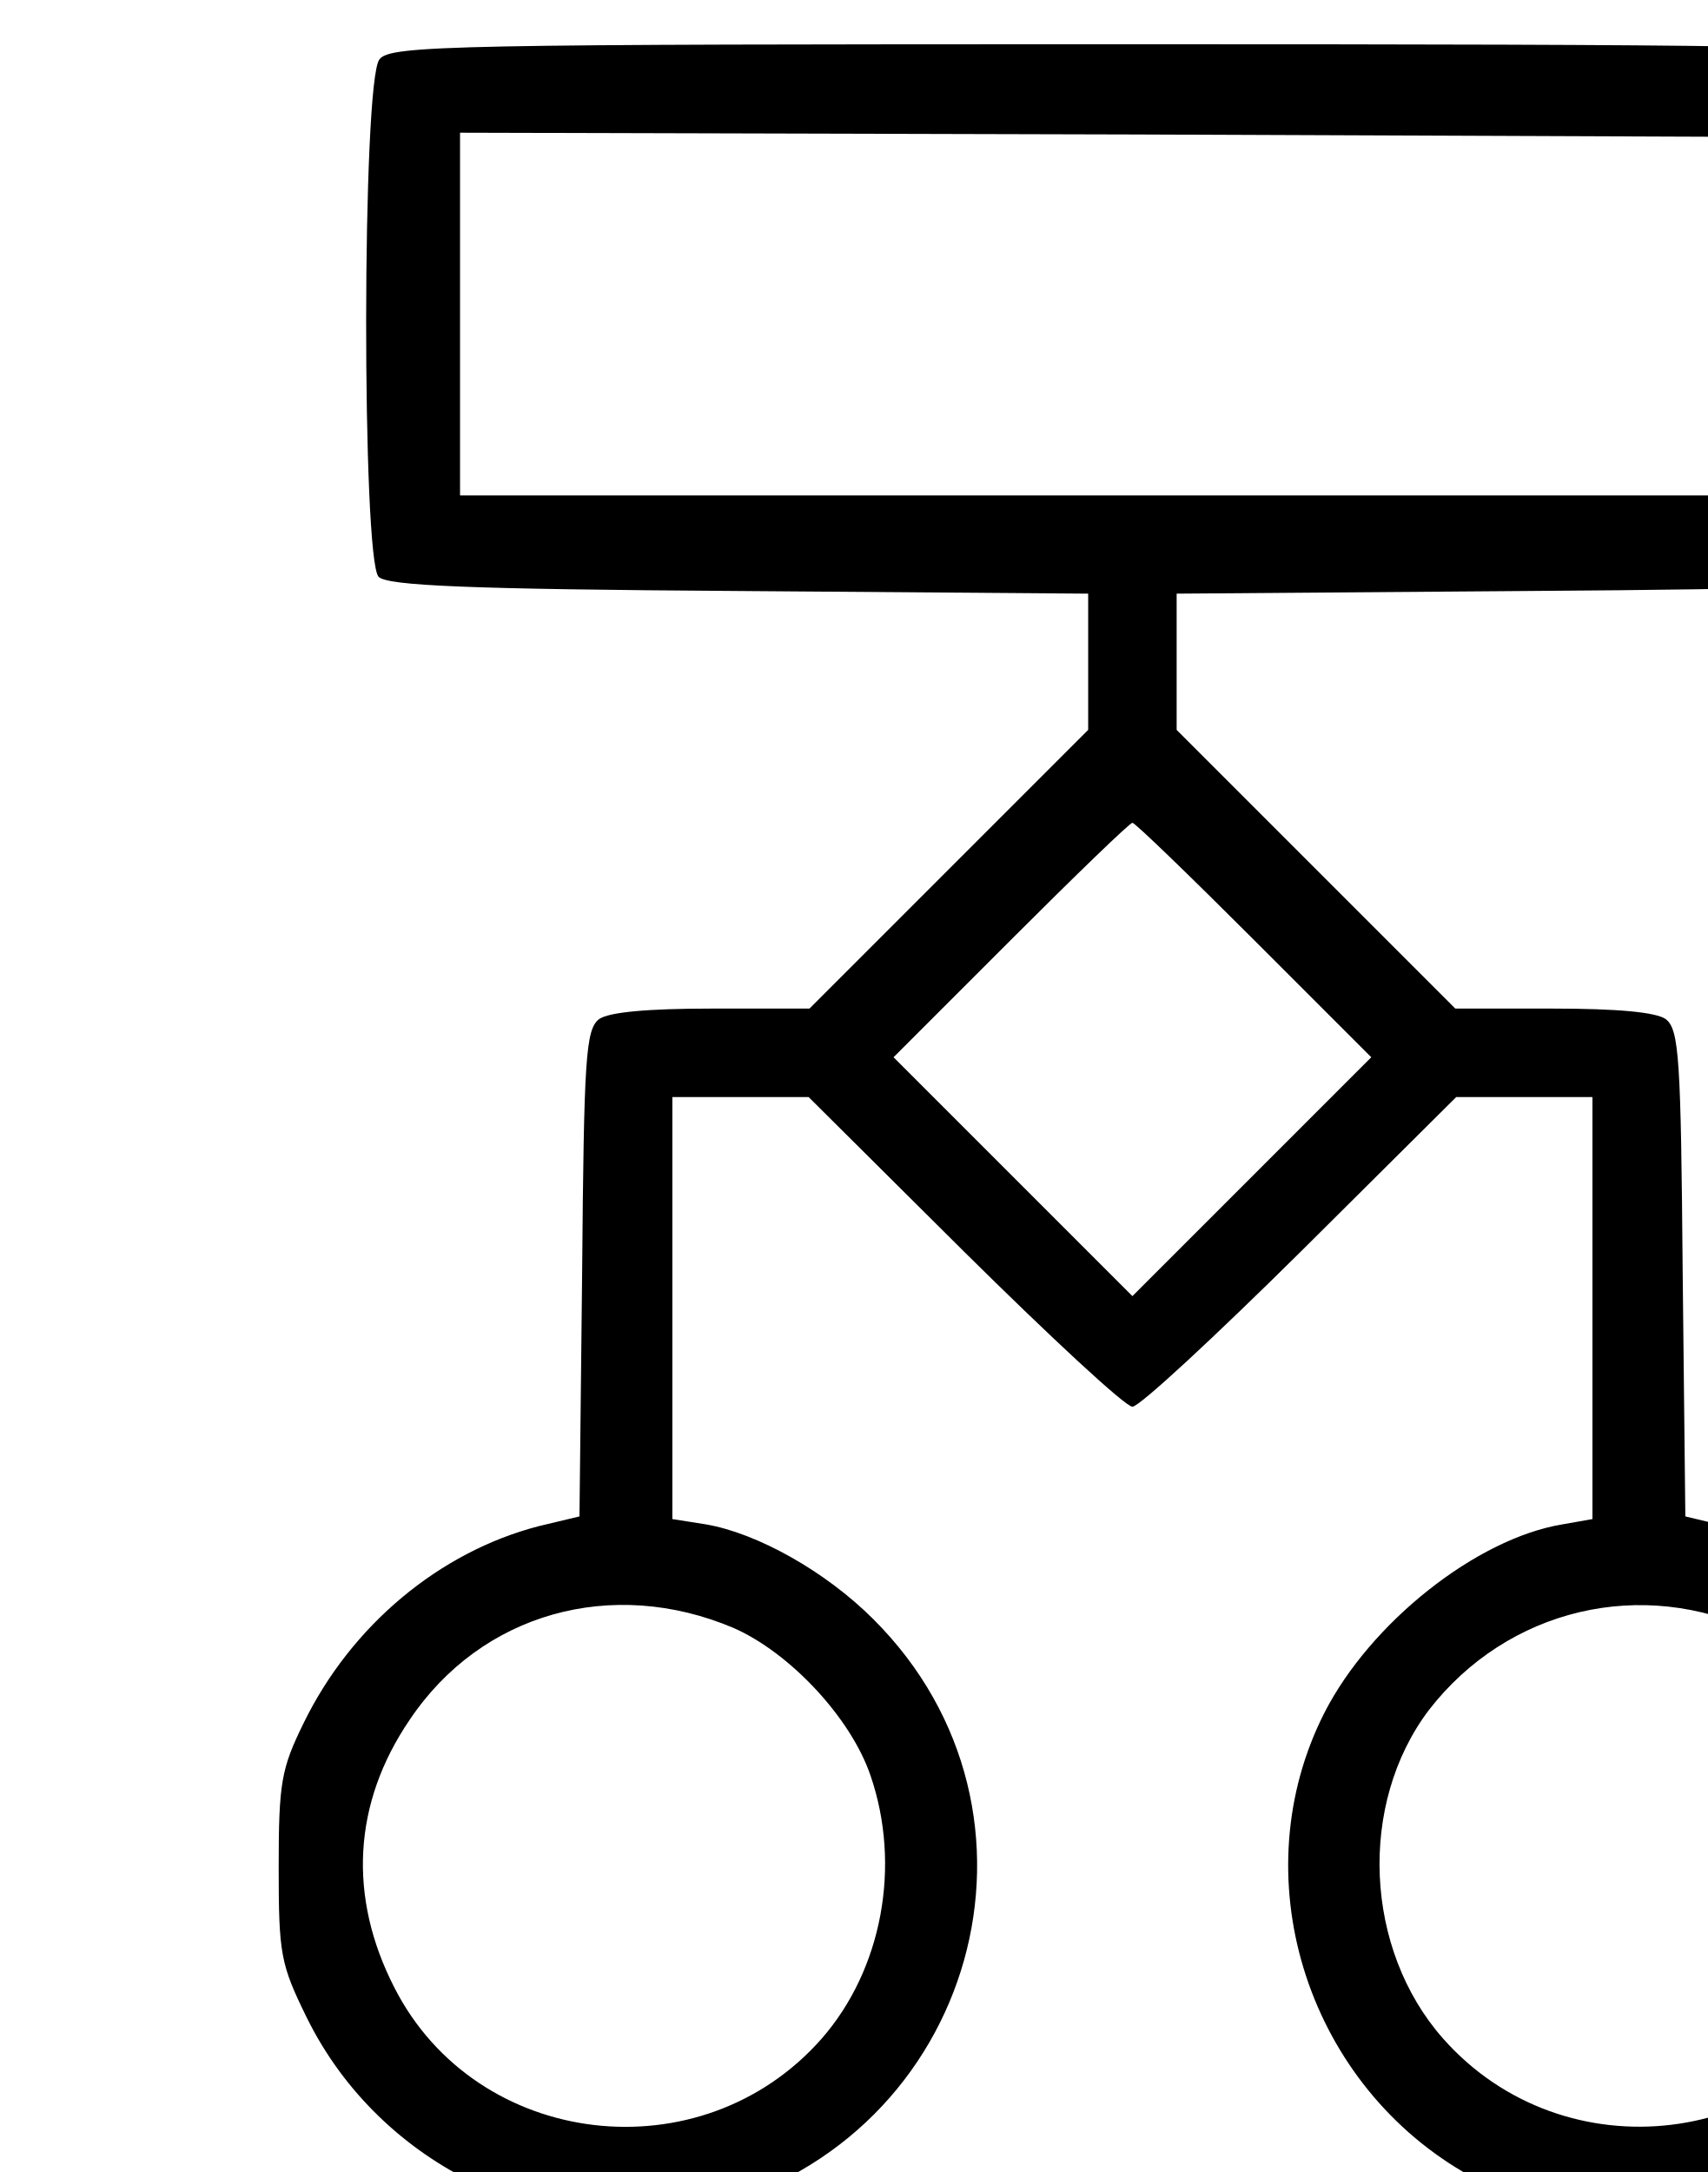
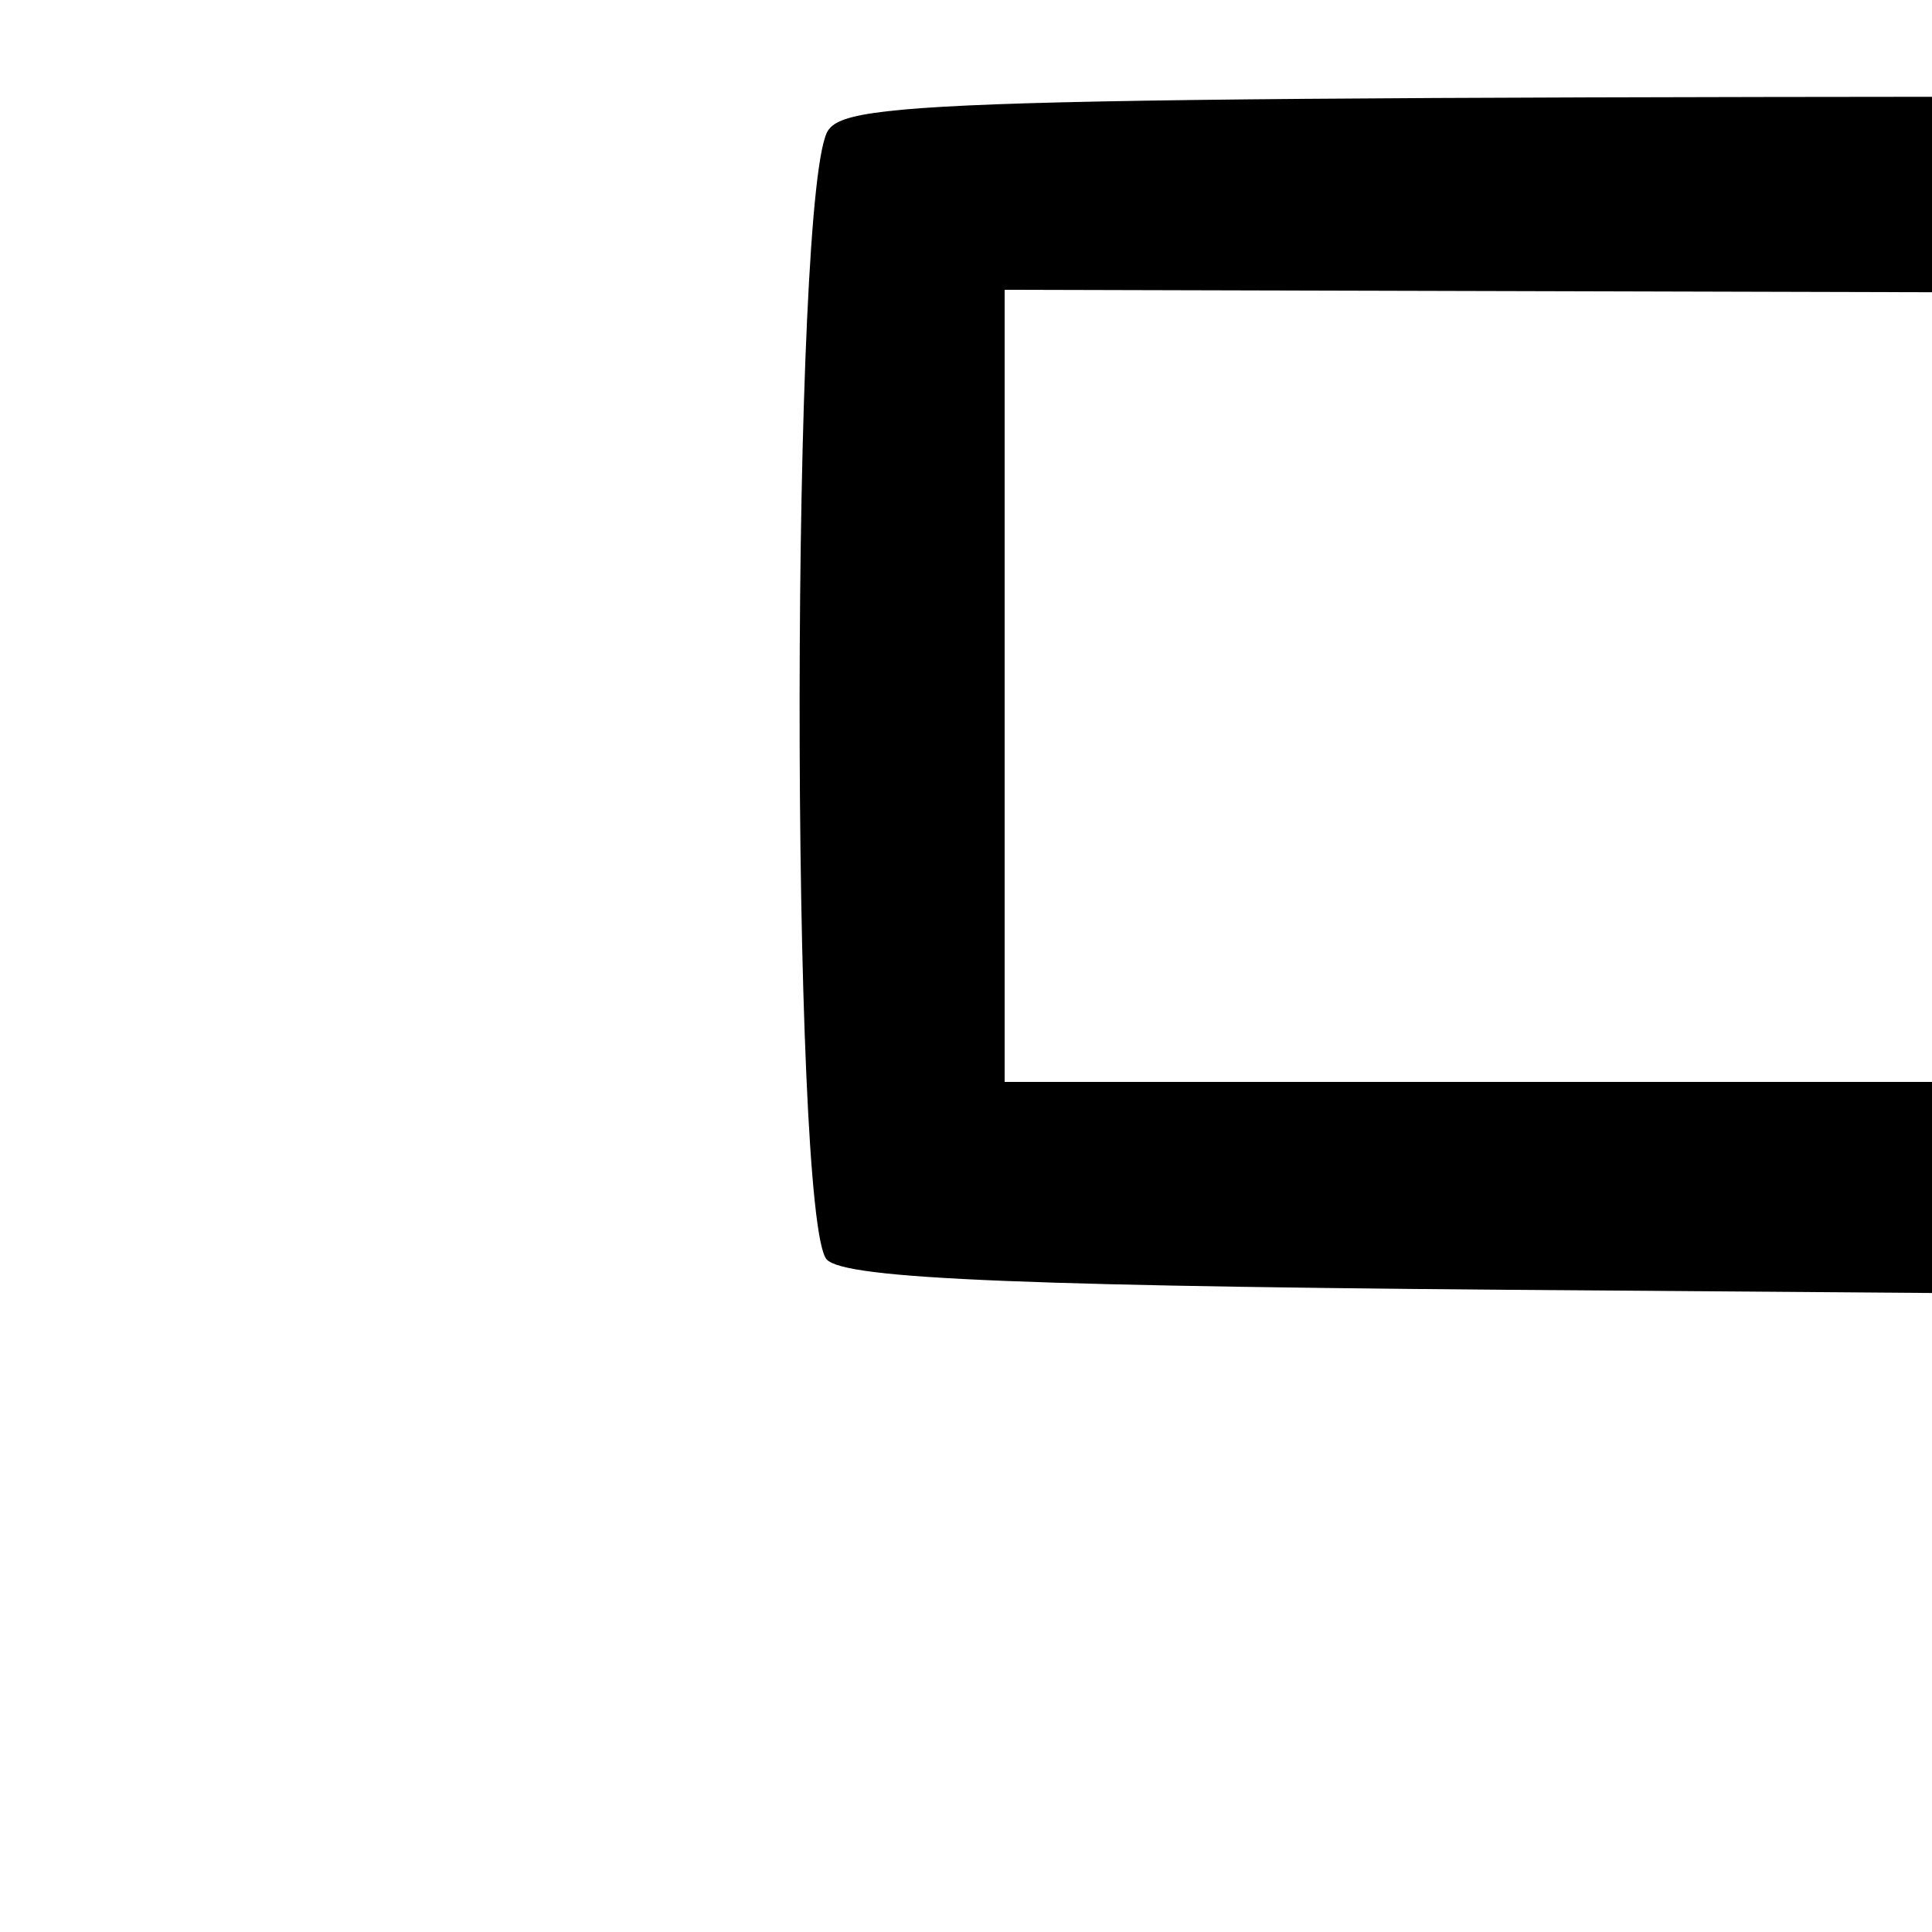
- <svg xmlns="http://www.w3.org/2000/svg" version="1.0" preserveAspectRatio="xMidYMid meet">
+ <svg xmlns="http://www.w3.org/2000/svg" version="1.0" viewBox="0 0 100 100" preserveAspectRatio="xMidYMid meet">
  <g transform="translate(0,256) scale(0.1,-0.1)" fill="#000000" stroke="none">
    <path d="M429 2493 c-20 -23 -20 -566 -1 -585 10 -10 100 -14 407 -16 l395 -3 0 -77 0 -77 -158 -158 -157 -157 -111 0 c-72 0 -116 -4 -127 -12 -15 -12 -17 -44 -19 -287 l-3 -275 -46 -11 c-112 -29 -212 -112 -266 -223 -25 -51 -28 -67 -28 -162 0 -99 2 -110 32 -171 83 -168 276 -260 453 -215 303 78 407 447 187 666 -54 54 -131 97 -189 107 l-38 6 0 238 0 239 77 0 77 0 176 -175 c97 -96 182 -175 190 -175 8 0 93 79 190 175 l176 175 77 0 77 0 0 -239 0 -238 -34 -6 c-97 -16 -217 -111 -269 -213 -93 -183 -22 -414 157 -519 195 -114 457 -33 559 174 30 61 32 72 32 171 0 93 -3 112 -27 162 -50 107 -155 194 -267 223 l-46 11 -3 275 c-2 243 -4 275 -19 287 -11 8 -55 12 -128 12 l-110 0 -158 158 -157 157 0 77 0 77 395 3 c307 2 397 6 407 16 10 10 13 77 13 293 0 266 -1 281 -19 295 -17 12 -149 14 -852 14 -761 0 -833 -1 -845 -17z m1619 -290 l2 -203 -765 0 -765 0 0 205 0 205 763 -2 762 -3 3 -202z m-630 -706 l132 -132 -135 -135 -135 -135 -135 135 -135 135 132 132 c73 73 135 133 138 133 3 0 65 -60 138 -133z m-589 -777 c64 -28 133 -102 155 -167 35 -102 13 -219 -55 -297 -136 -155 -390 -125 -483 57 -53 103 -47 209 17 303 81 121 229 162 366 104z m1158 -5 c57 -28 101 -73 135 -138 18 -33 23 -59 23 -123 0 -70 -4 -88 -30 -139 -94 -184 -347 -214 -484 -59 -89 101 -96 265 -16 371 89 115 241 151 372 88z" />
  </g>
</svg>
